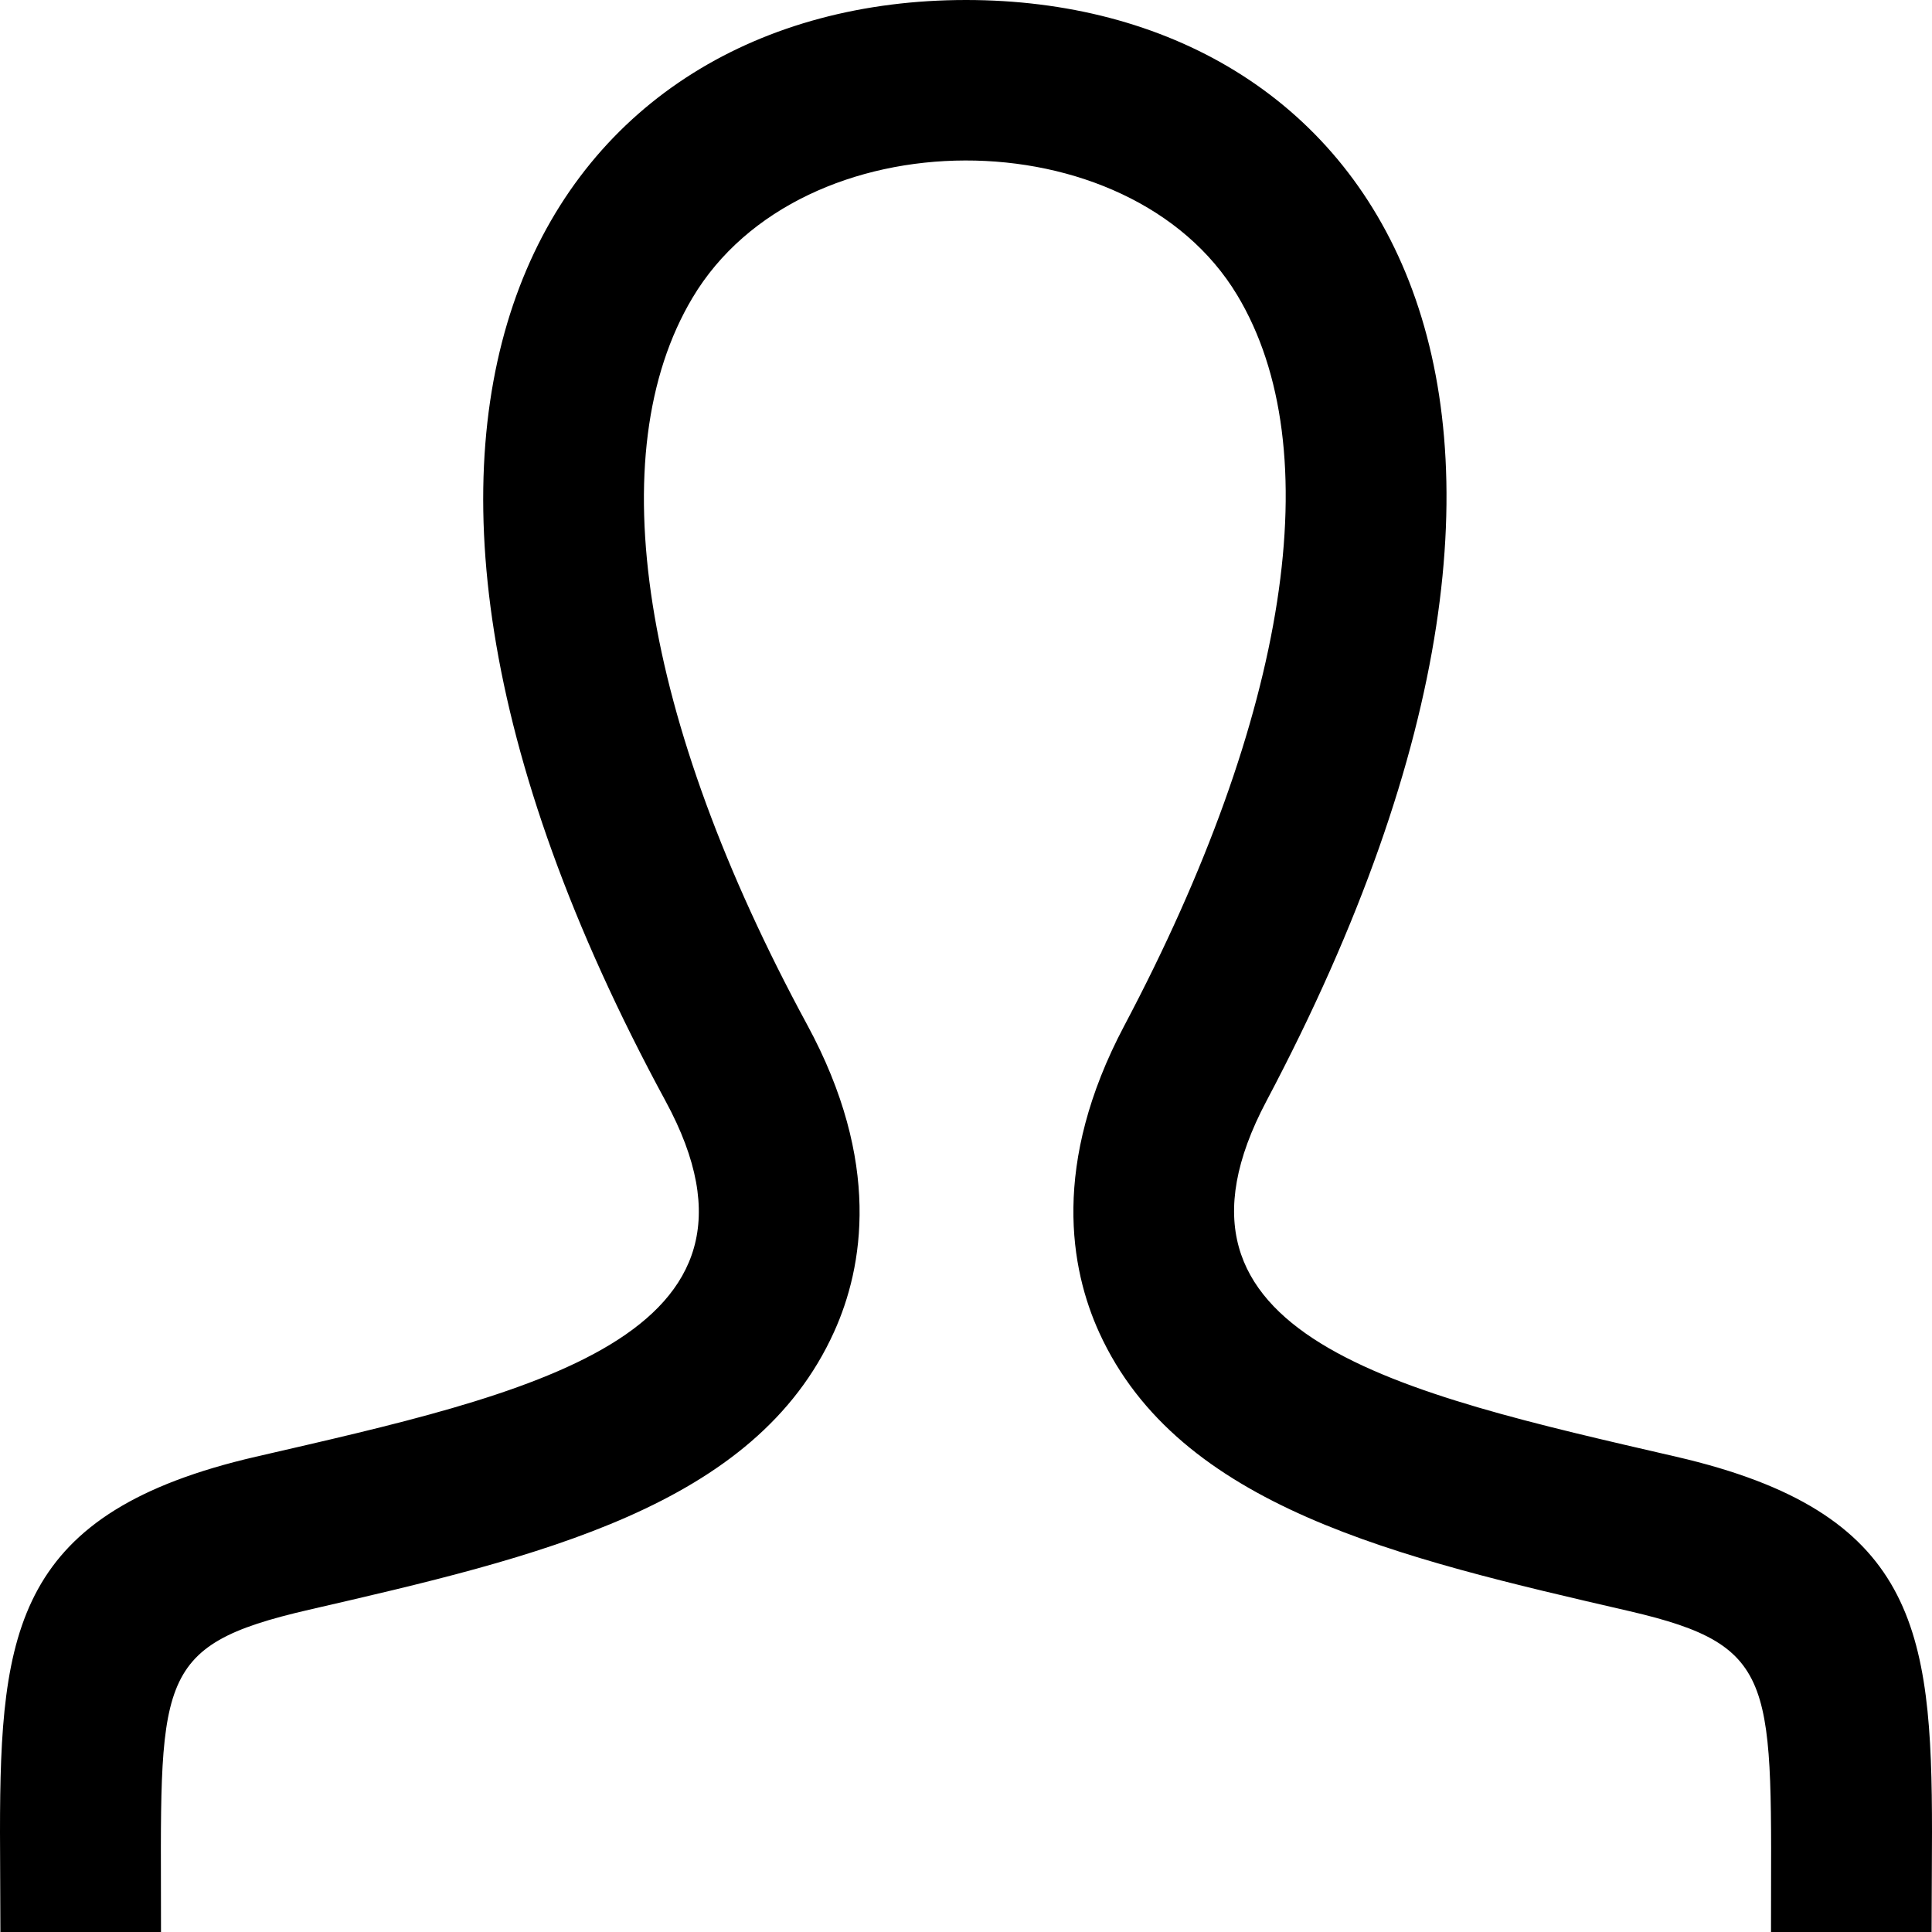
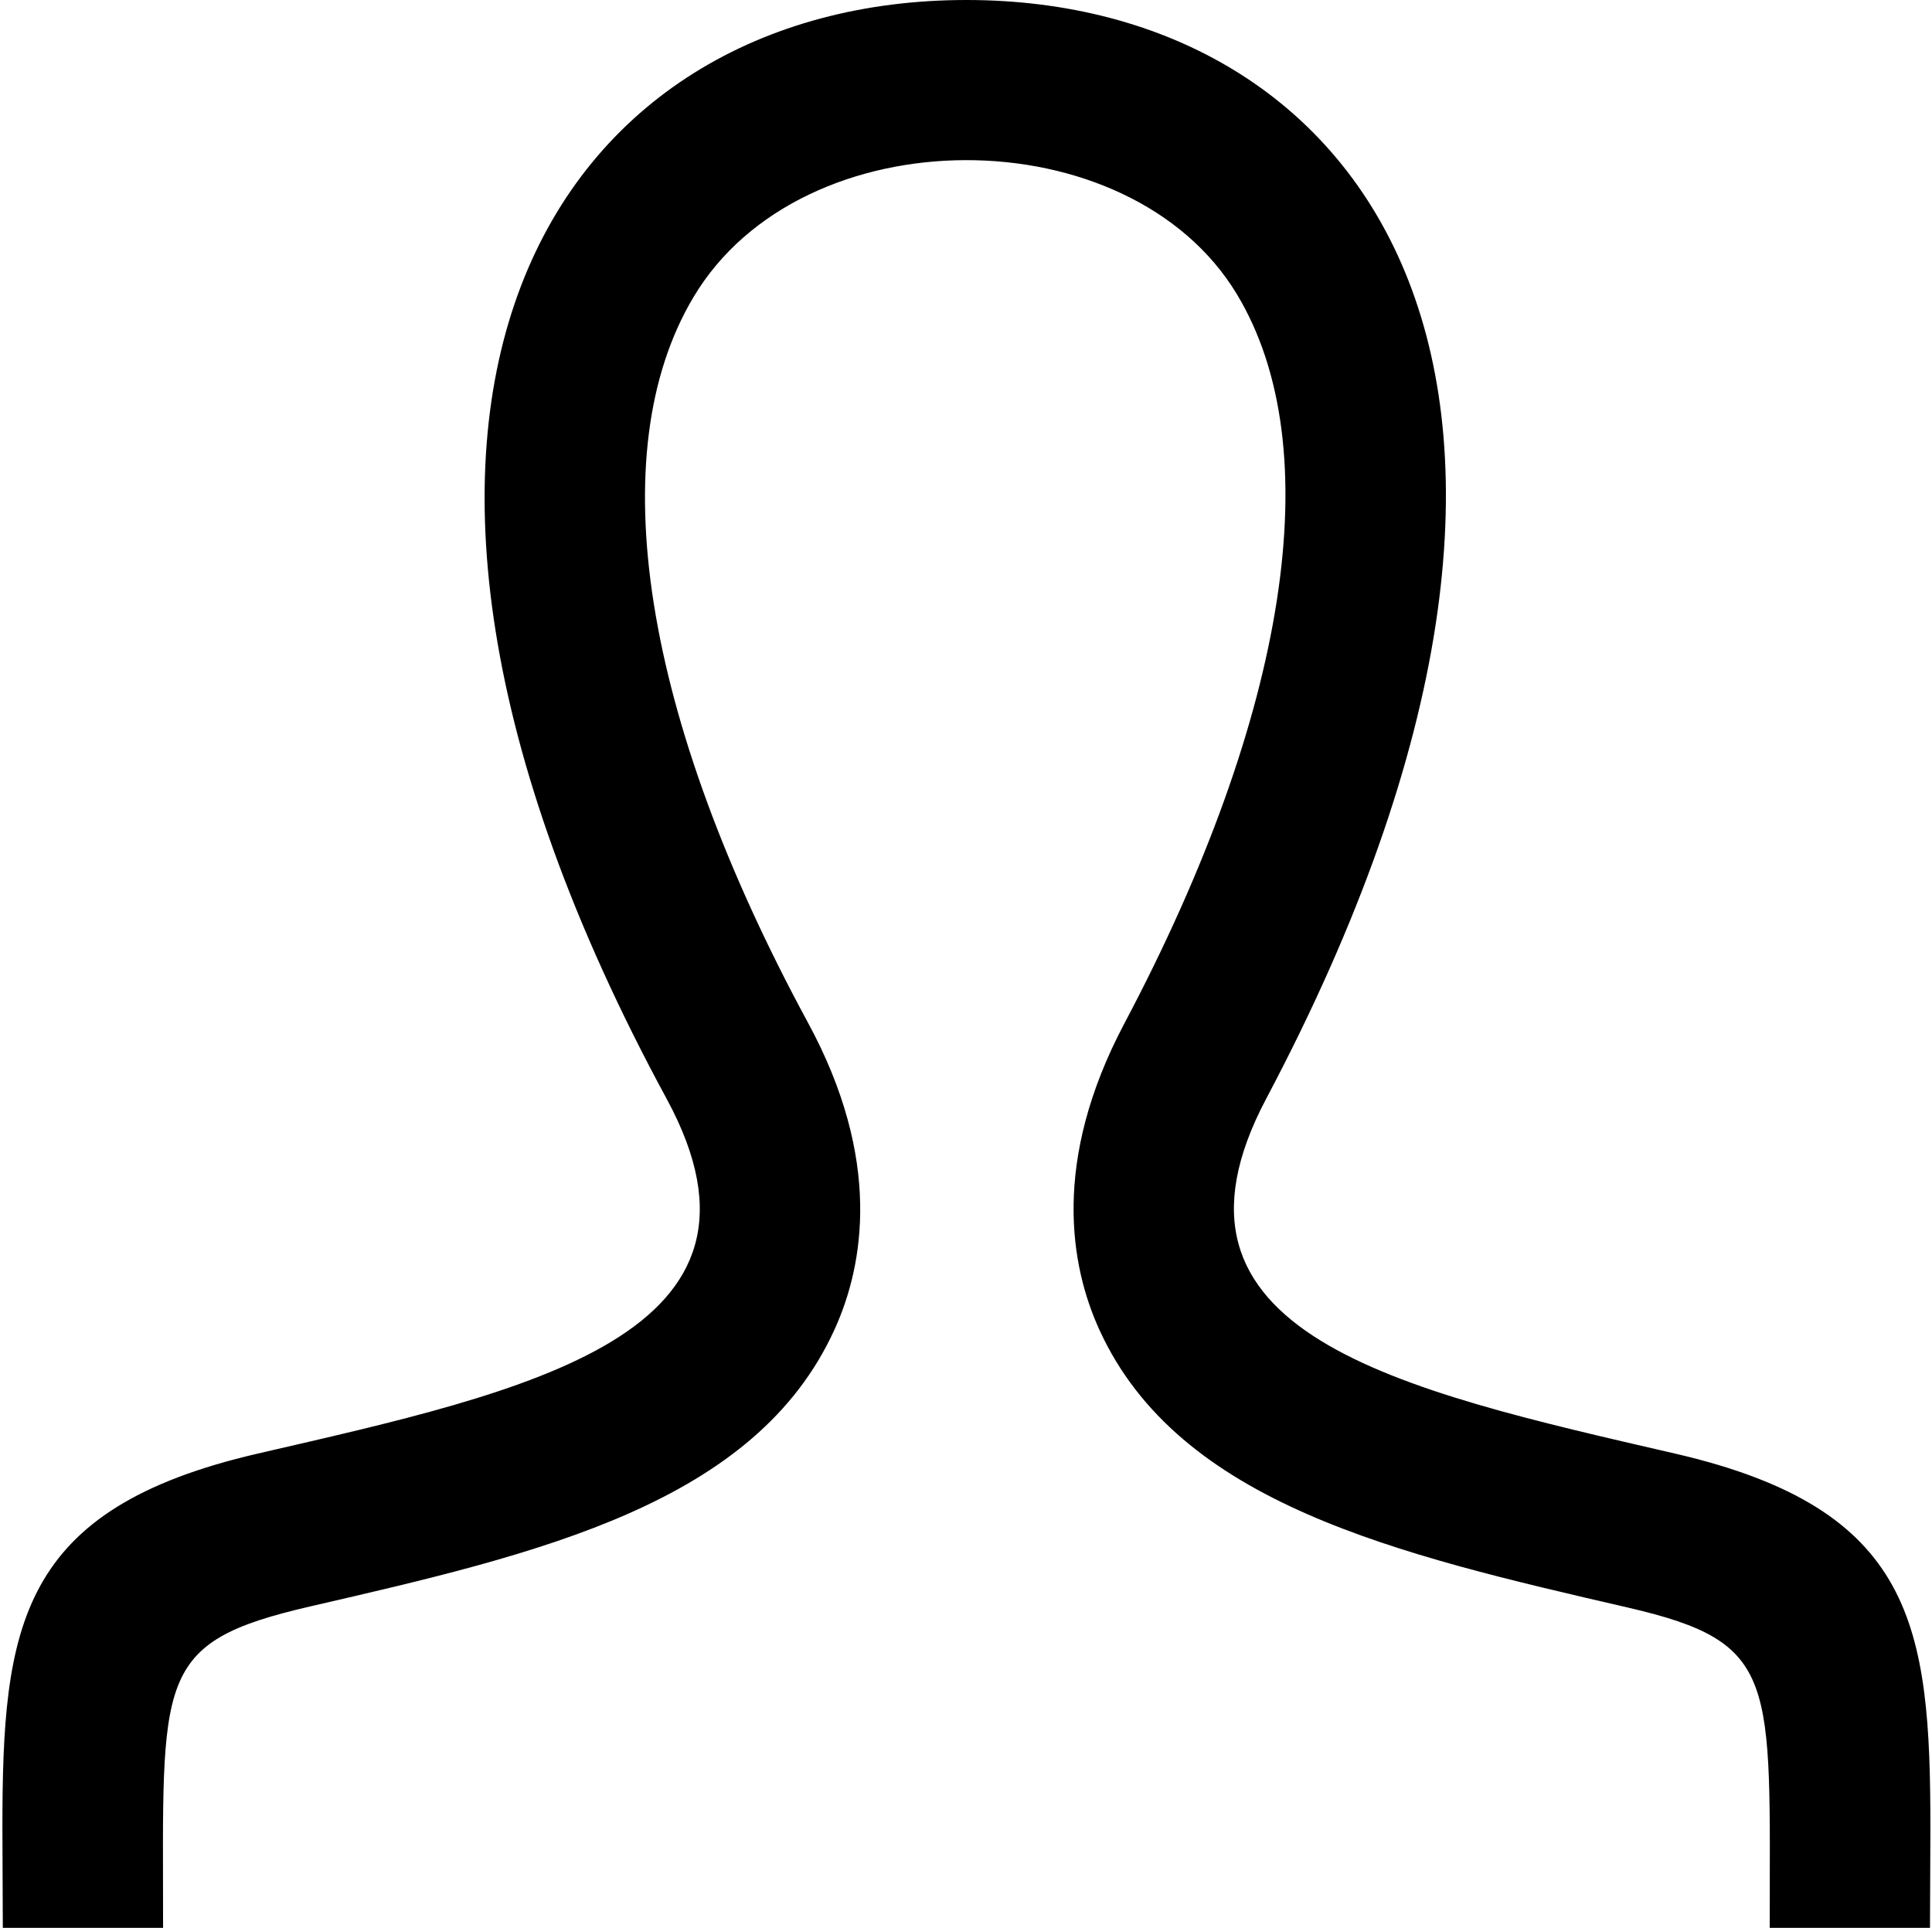
- <svg xmlns="http://www.w3.org/2000/svg" width="24" height="24" viewBox="0 0 24 24">
+ <svg xmlns="http://www.w3.org/2000/svg" viewBox="-0.03 0 24.05 24">
  <path d="M20.822 18.096c-3.439-.794-6.641-1.49-5.09-4.418 4.719-8.912 1.251-13.678-3.732-13.678-5.082 0-8.465 4.949-3.732 13.678 1.598 2.945-1.725 3.641-5.09 4.418-2.979.688-3.178 2.143-3.178 4.663l.005 1.241h1.995c0-3.134-.125-3.55 1.838-4.003 2.851-.657 5.543-1.278 6.525-3.456.359-.795.592-2.103-.338-3.815-2.058-3.799-2.578-7.089-1.423-9.026 1.354-2.275 5.426-2.264 6.767-.034 1.15 1.911.639 5.219-1.403 9.076-.91 1.719-.671 3.023-.31 3.814.99 2.167 3.707 2.794 6.584 3.458 1.879.436 1.76.882 1.76 3.986h1.995l.005-1.241c0-2.52-.199-3.975-3.178-4.663z" />
</svg>
